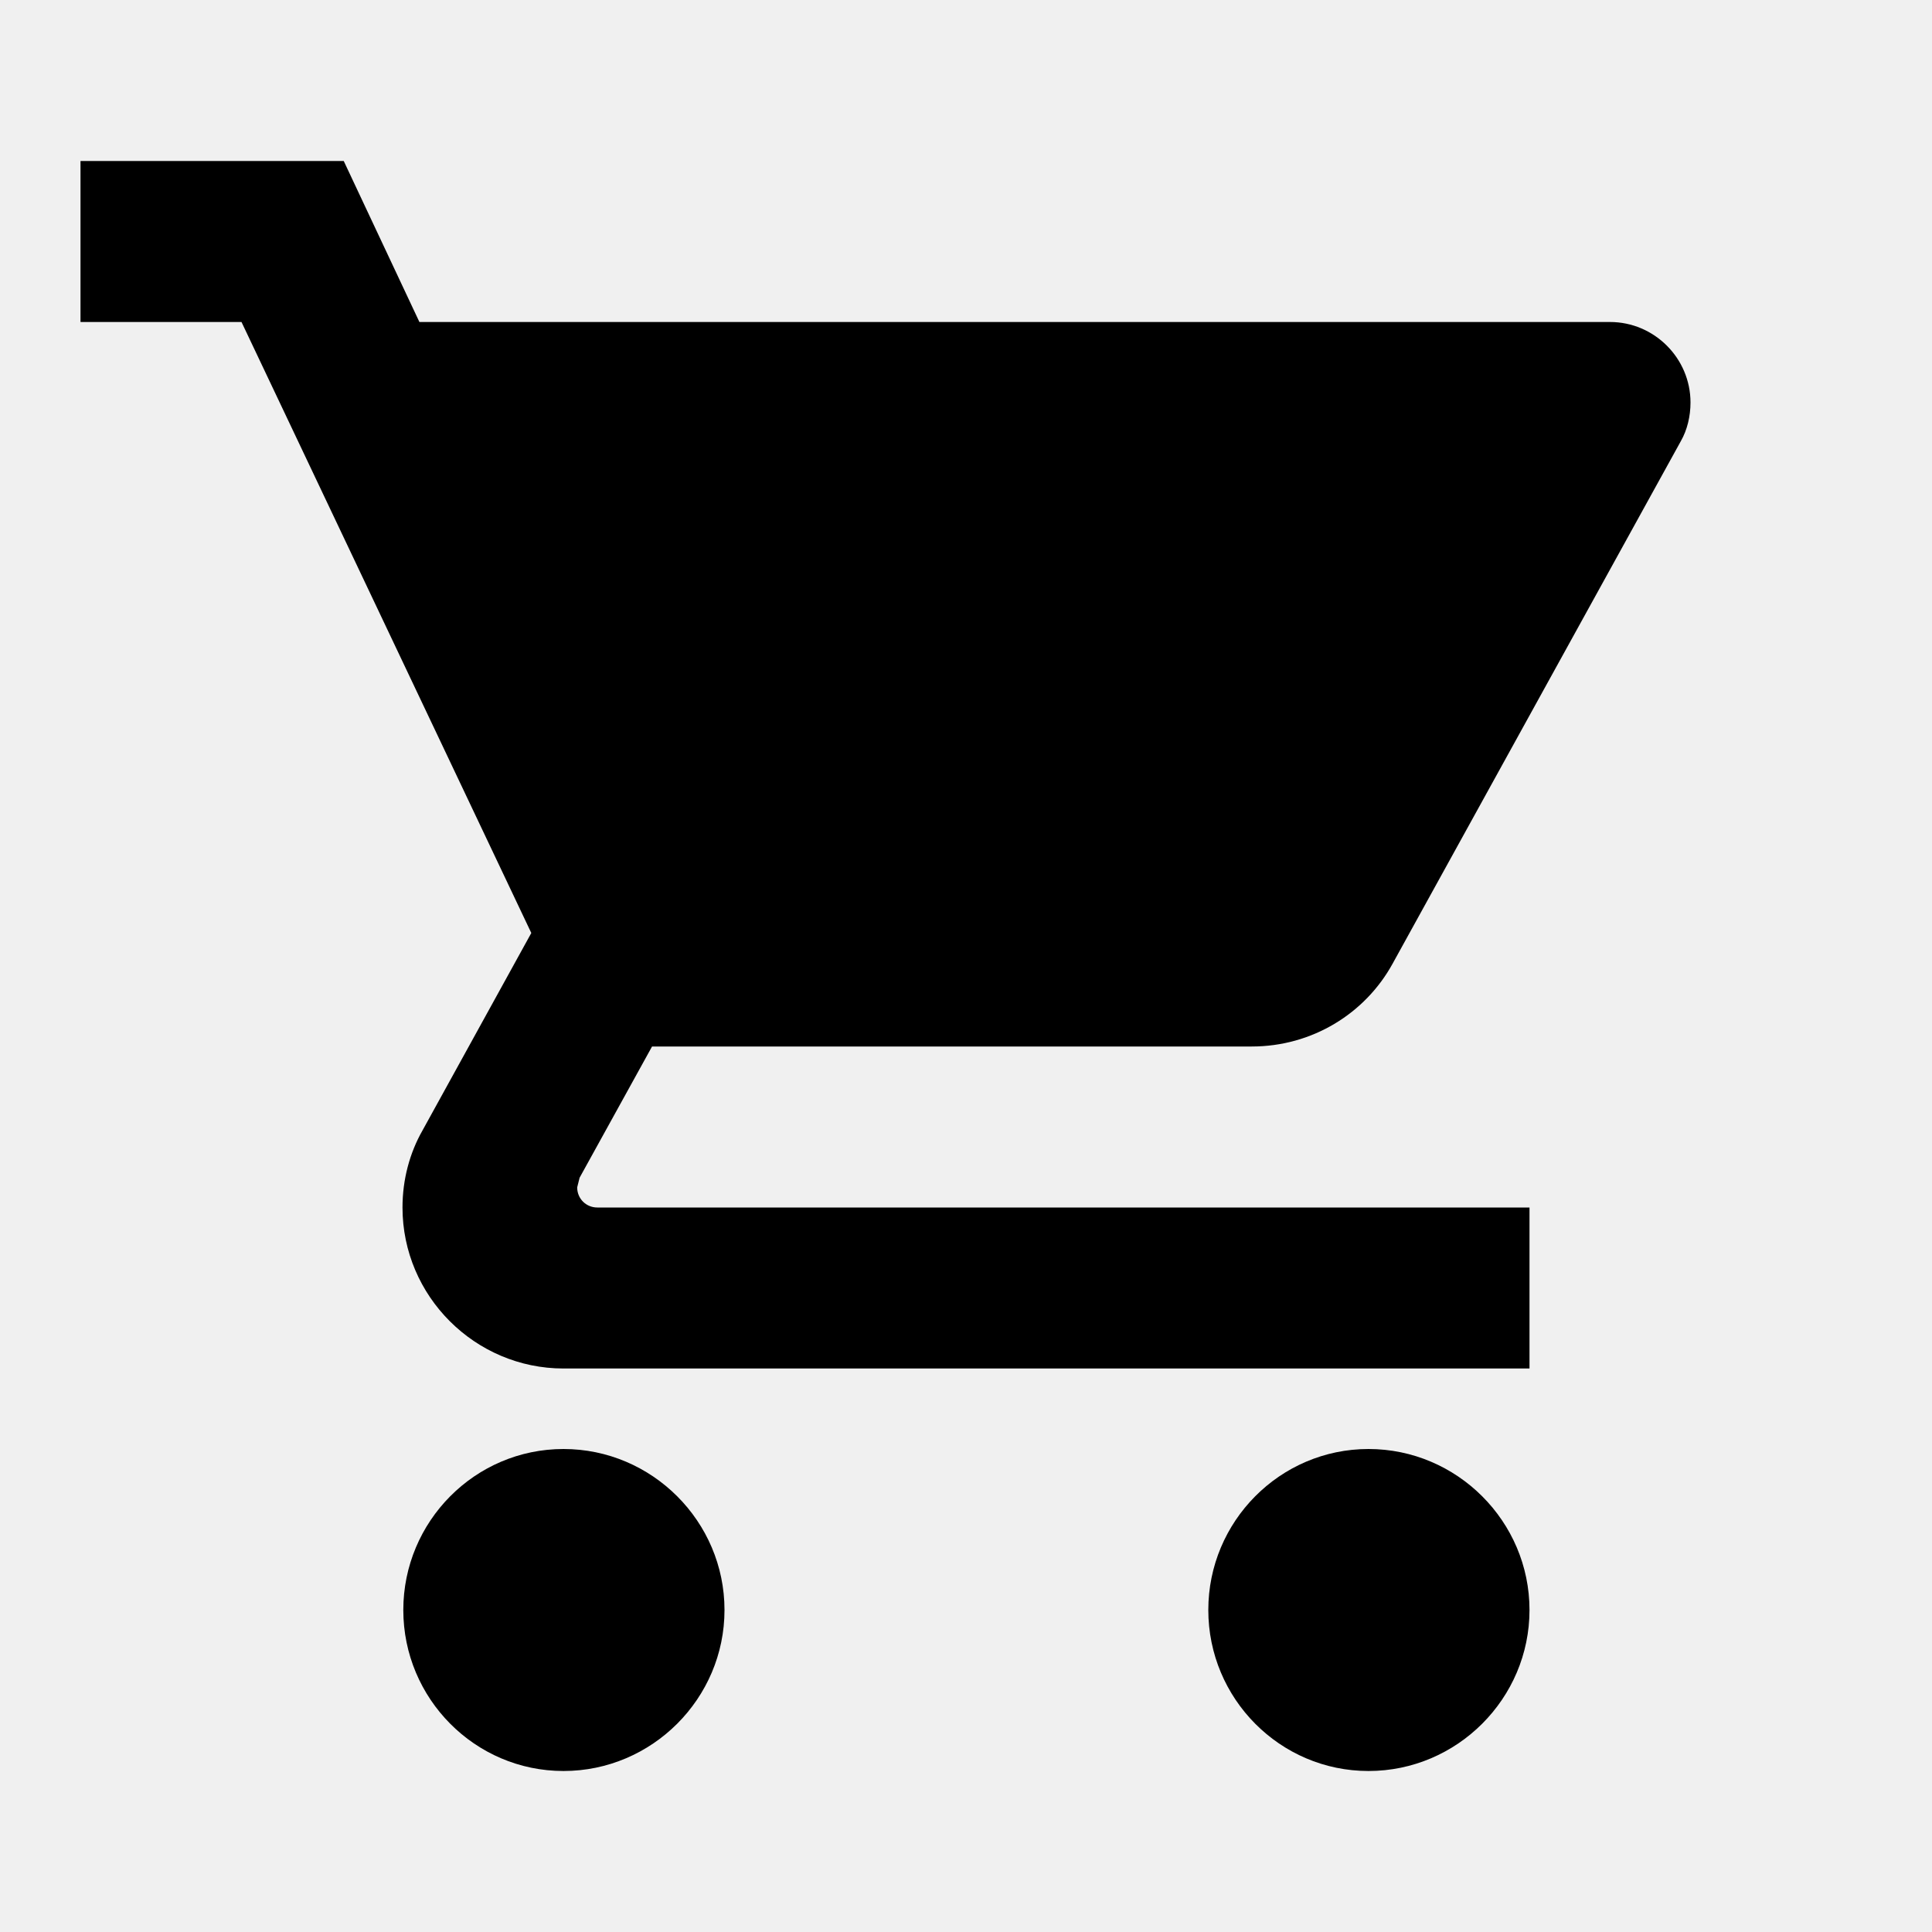
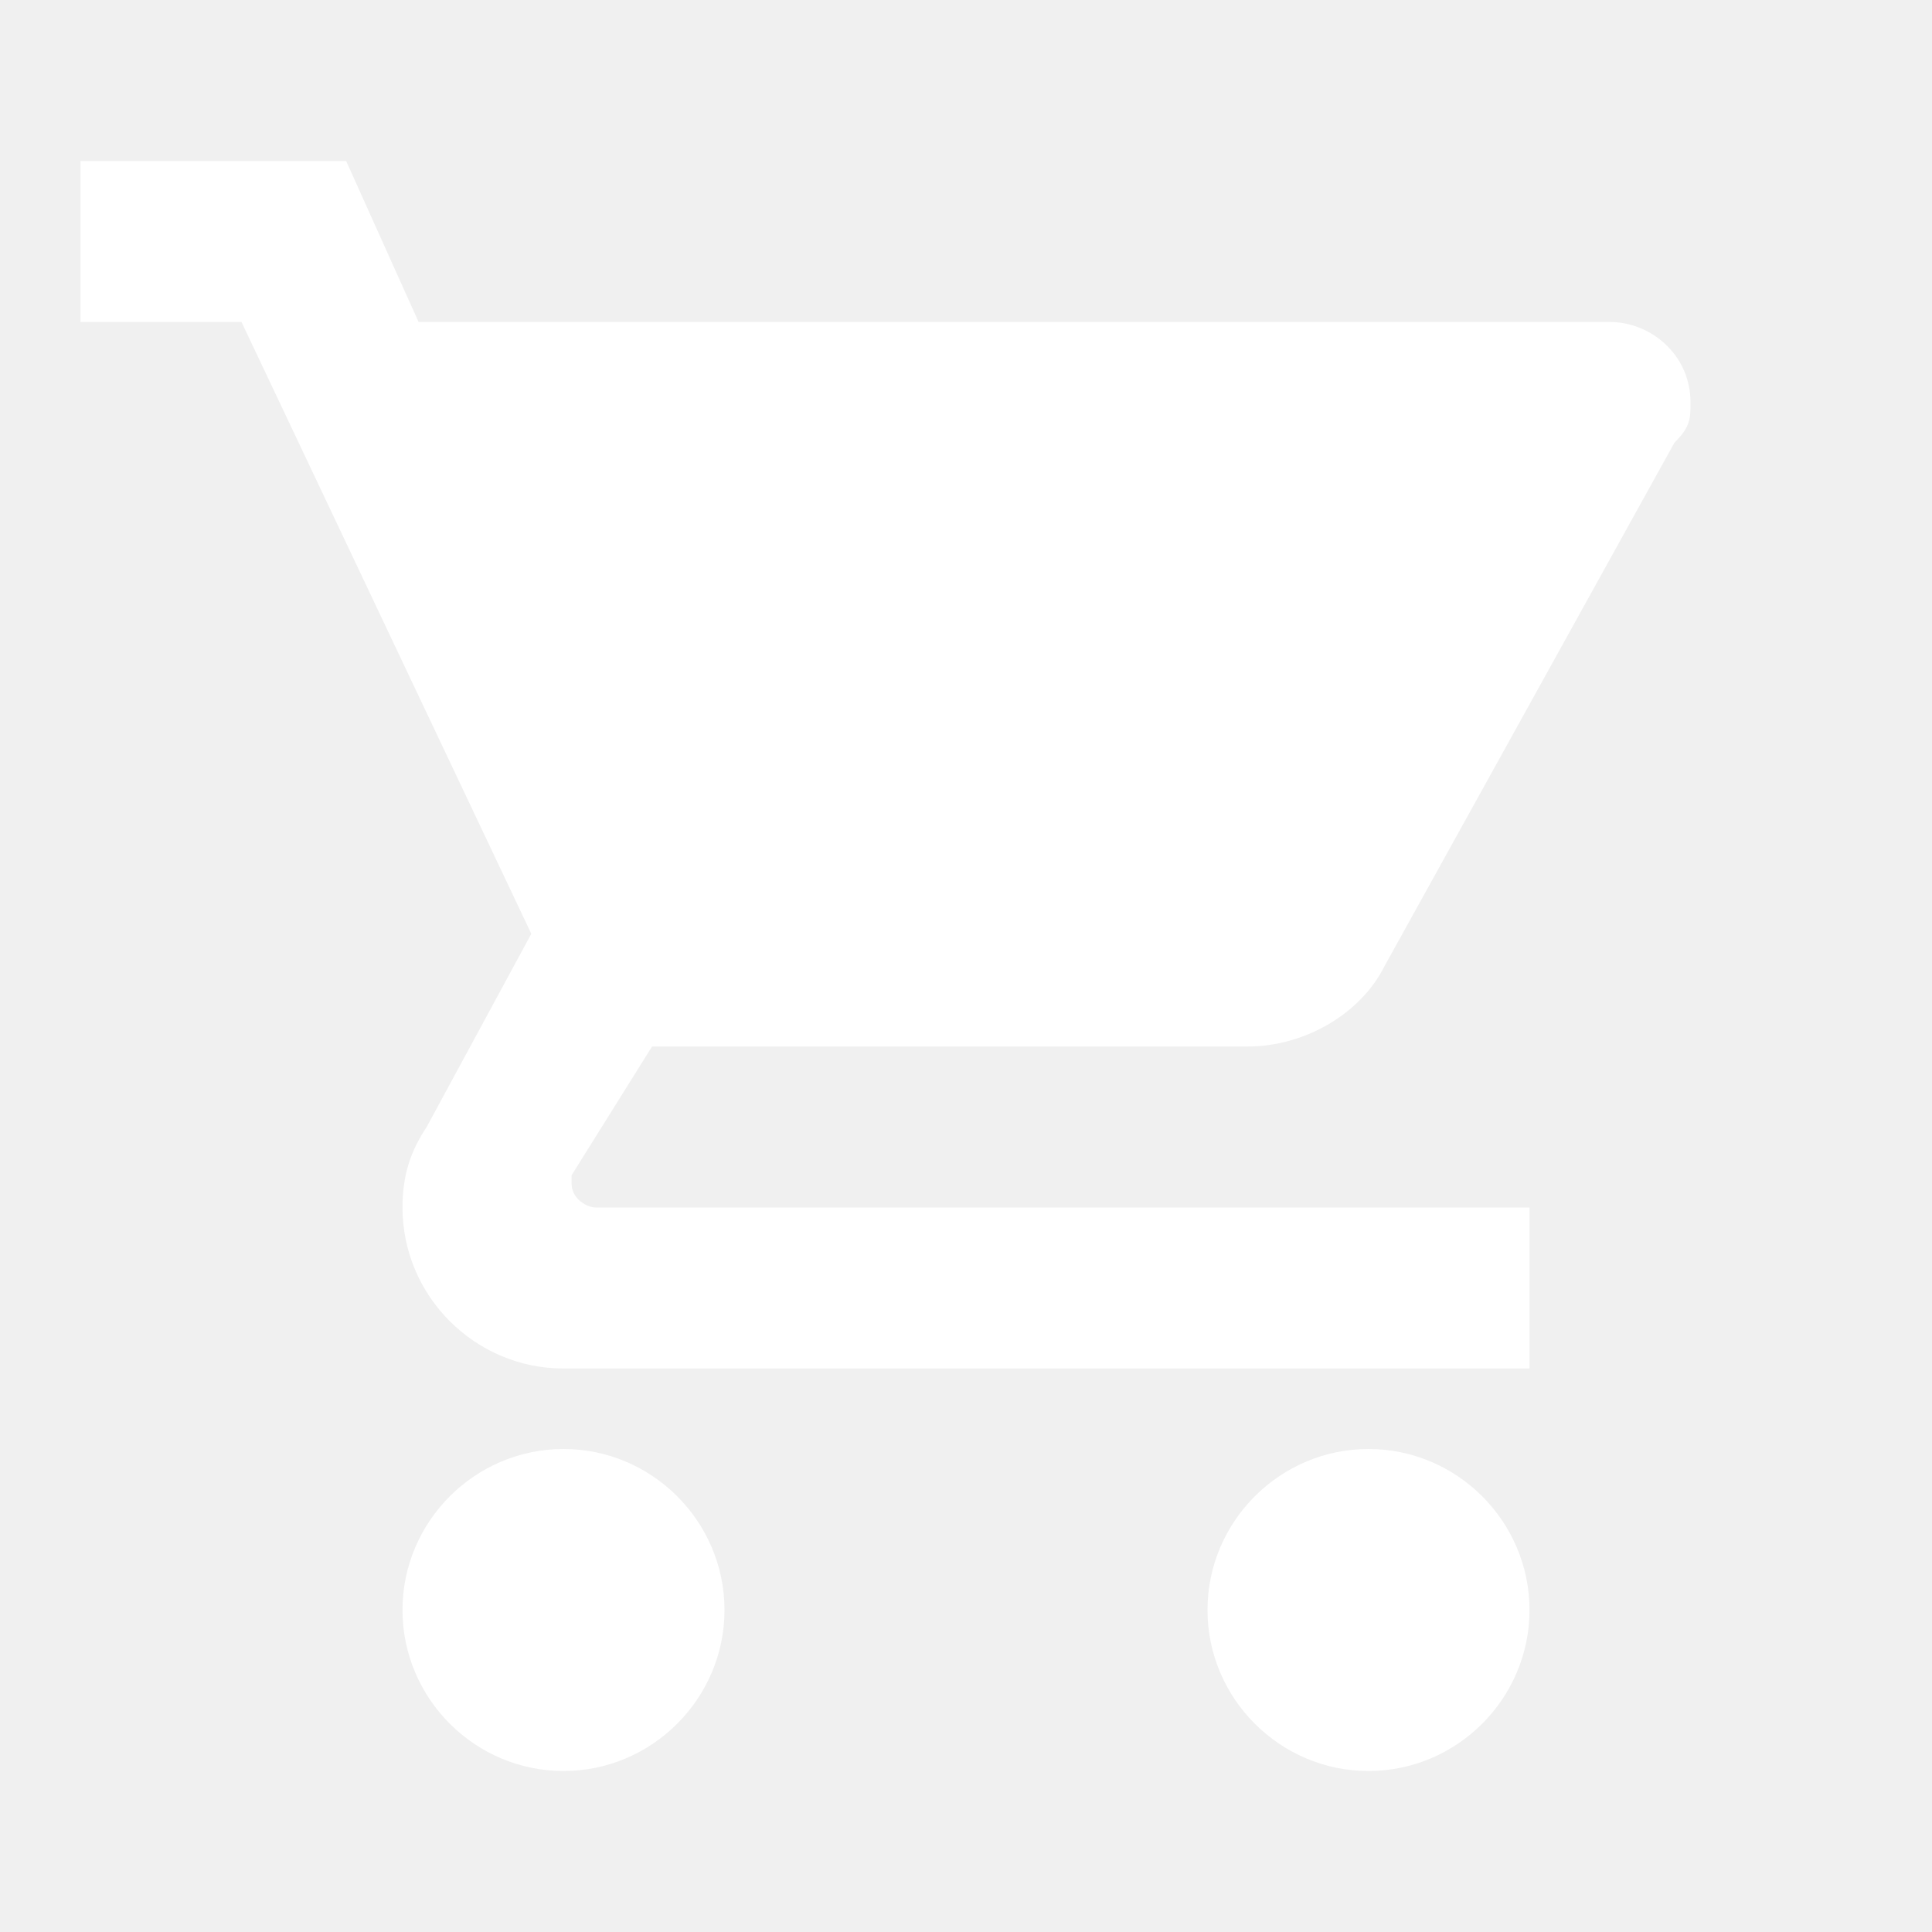
- <svg xmlns="http://www.w3.org/2000/svg" height="24" viewBox="0 0 24 24" width="24">
-   <path d="M0 0h24v24H0z" fill="none" />
-   <path d="M7 18c-1.1 0-1.99.9-1.99 2S5.9 22 7 22s2-.9 2-2-.9-2-2-2zM1 2v2h2l3.6 7.59-1.35 2.45c-.16.28-.25.61-.25.96 0 1.1.9 2 2 2h12v-2H7.42c-.14 0-.25-.11-.25-.25l.03-.12.9-1.63h7.45c.75 0 1.41-.41 1.75-1.03l3.58-6.49c.08-.14.12-.31.12-.48 0-.55-.45-1-1-1H5.21l-.94-2H1zm16 16c-1.1 0-1.99.9-1.99 2s.89 2 1.99 2 2-.9 2-2-.9-2-2-2z" />
+ <svg xmlns="http://www.w3.org/2000/svg" version="1.1" id="Layer_1" x="0px" y="0px" viewBox="0 0 24 24" style="enable-background:new 0 0 24 24;" xml:space="preserve">
+   <style type="text/css">
+ 	.st0{fill:none;}
+ 	.st1{fill:#FFFFFF;}
+ </style>
+   <path class="st0" d="M0,0h24v24H0V0z" />
+   <path class="st1" d="M7,18c-1.1,0-2,0.9-2,2s0.9,2,2,2s2-0.9,2-2S8.1,18,7,18z M1,2v2h2l3.6,7.6L5.3,14C5.1,14.3,5,14.6,5,15  c0,1.1,0.9,2,2,2h12v-2H7.4c-0.1,0-0.3-0.1-0.3-0.3l0-0.1L8.1,13h7.4c0.7,0,1.4-0.4,1.7-1l3.6-6.5C21,5.3,21,5.2,21,5  c0-0.6-0.5-1-1-1H5.2L4.3,2C4.3,2,1,2,1,2z M17,18c-1.1,0-2,0.9-2,2s0.9,2,2,2s2-0.9,2-2S18.1,18,17,18z" />
</svg>
